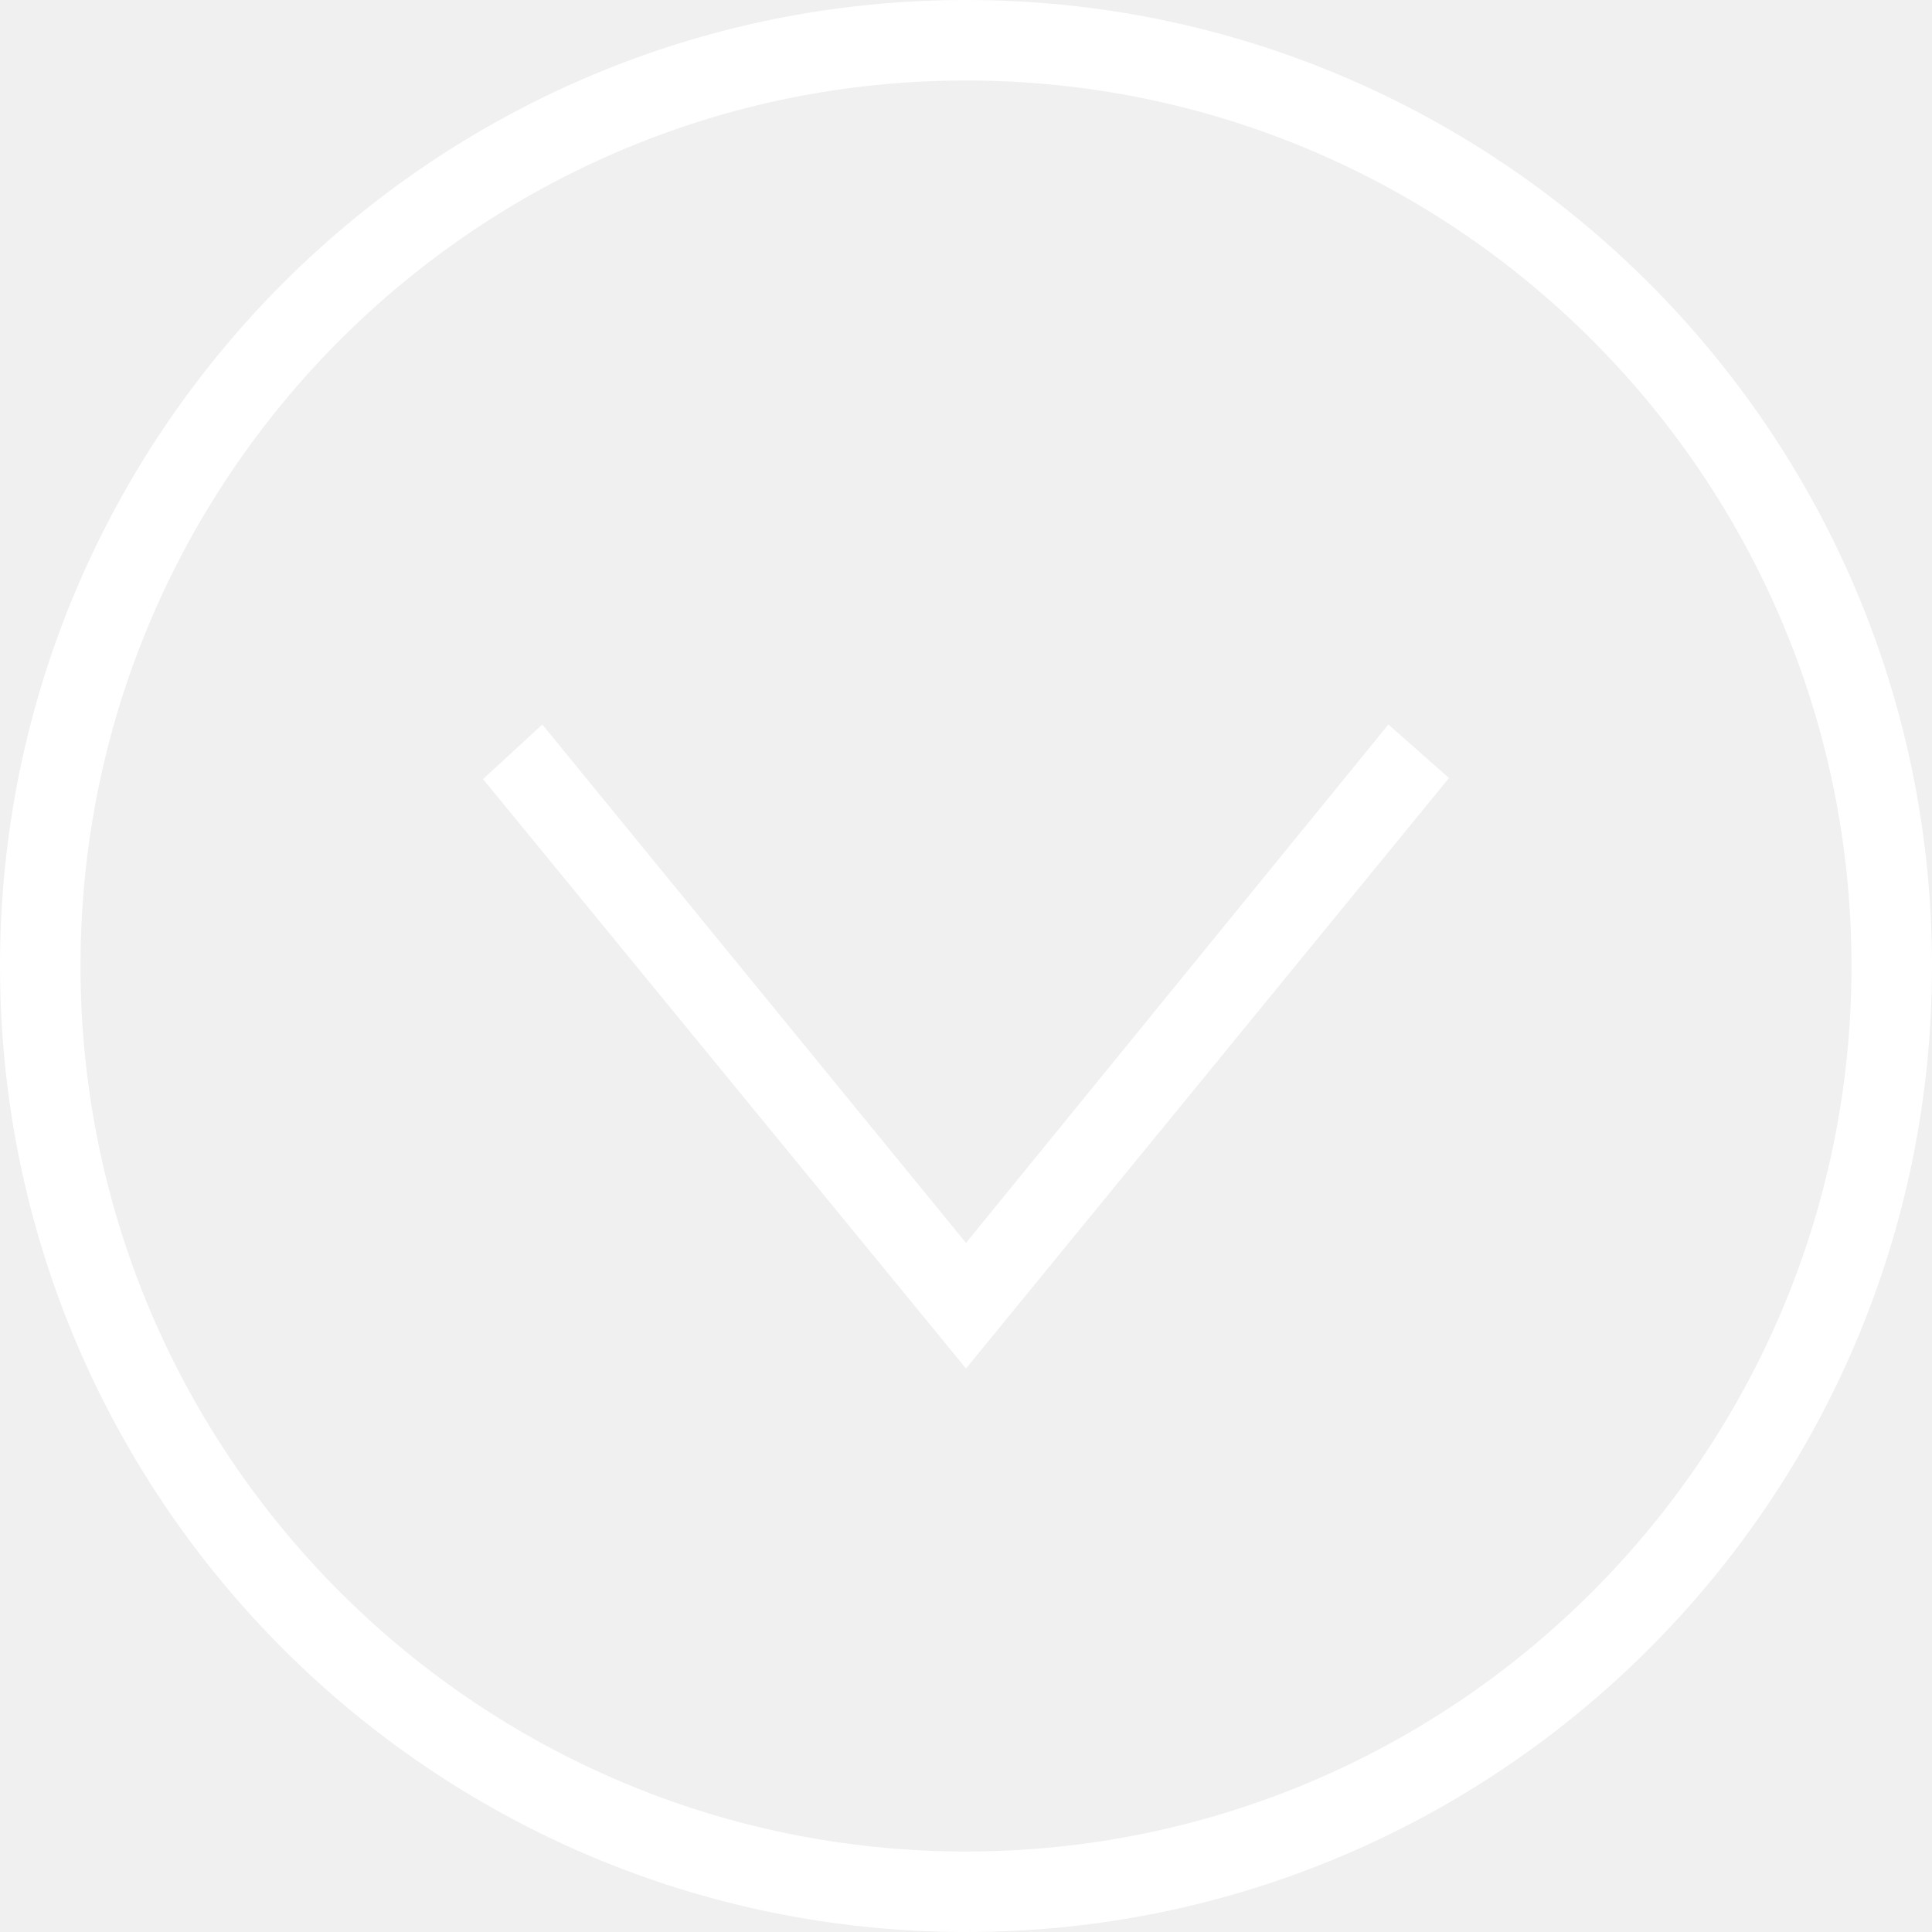
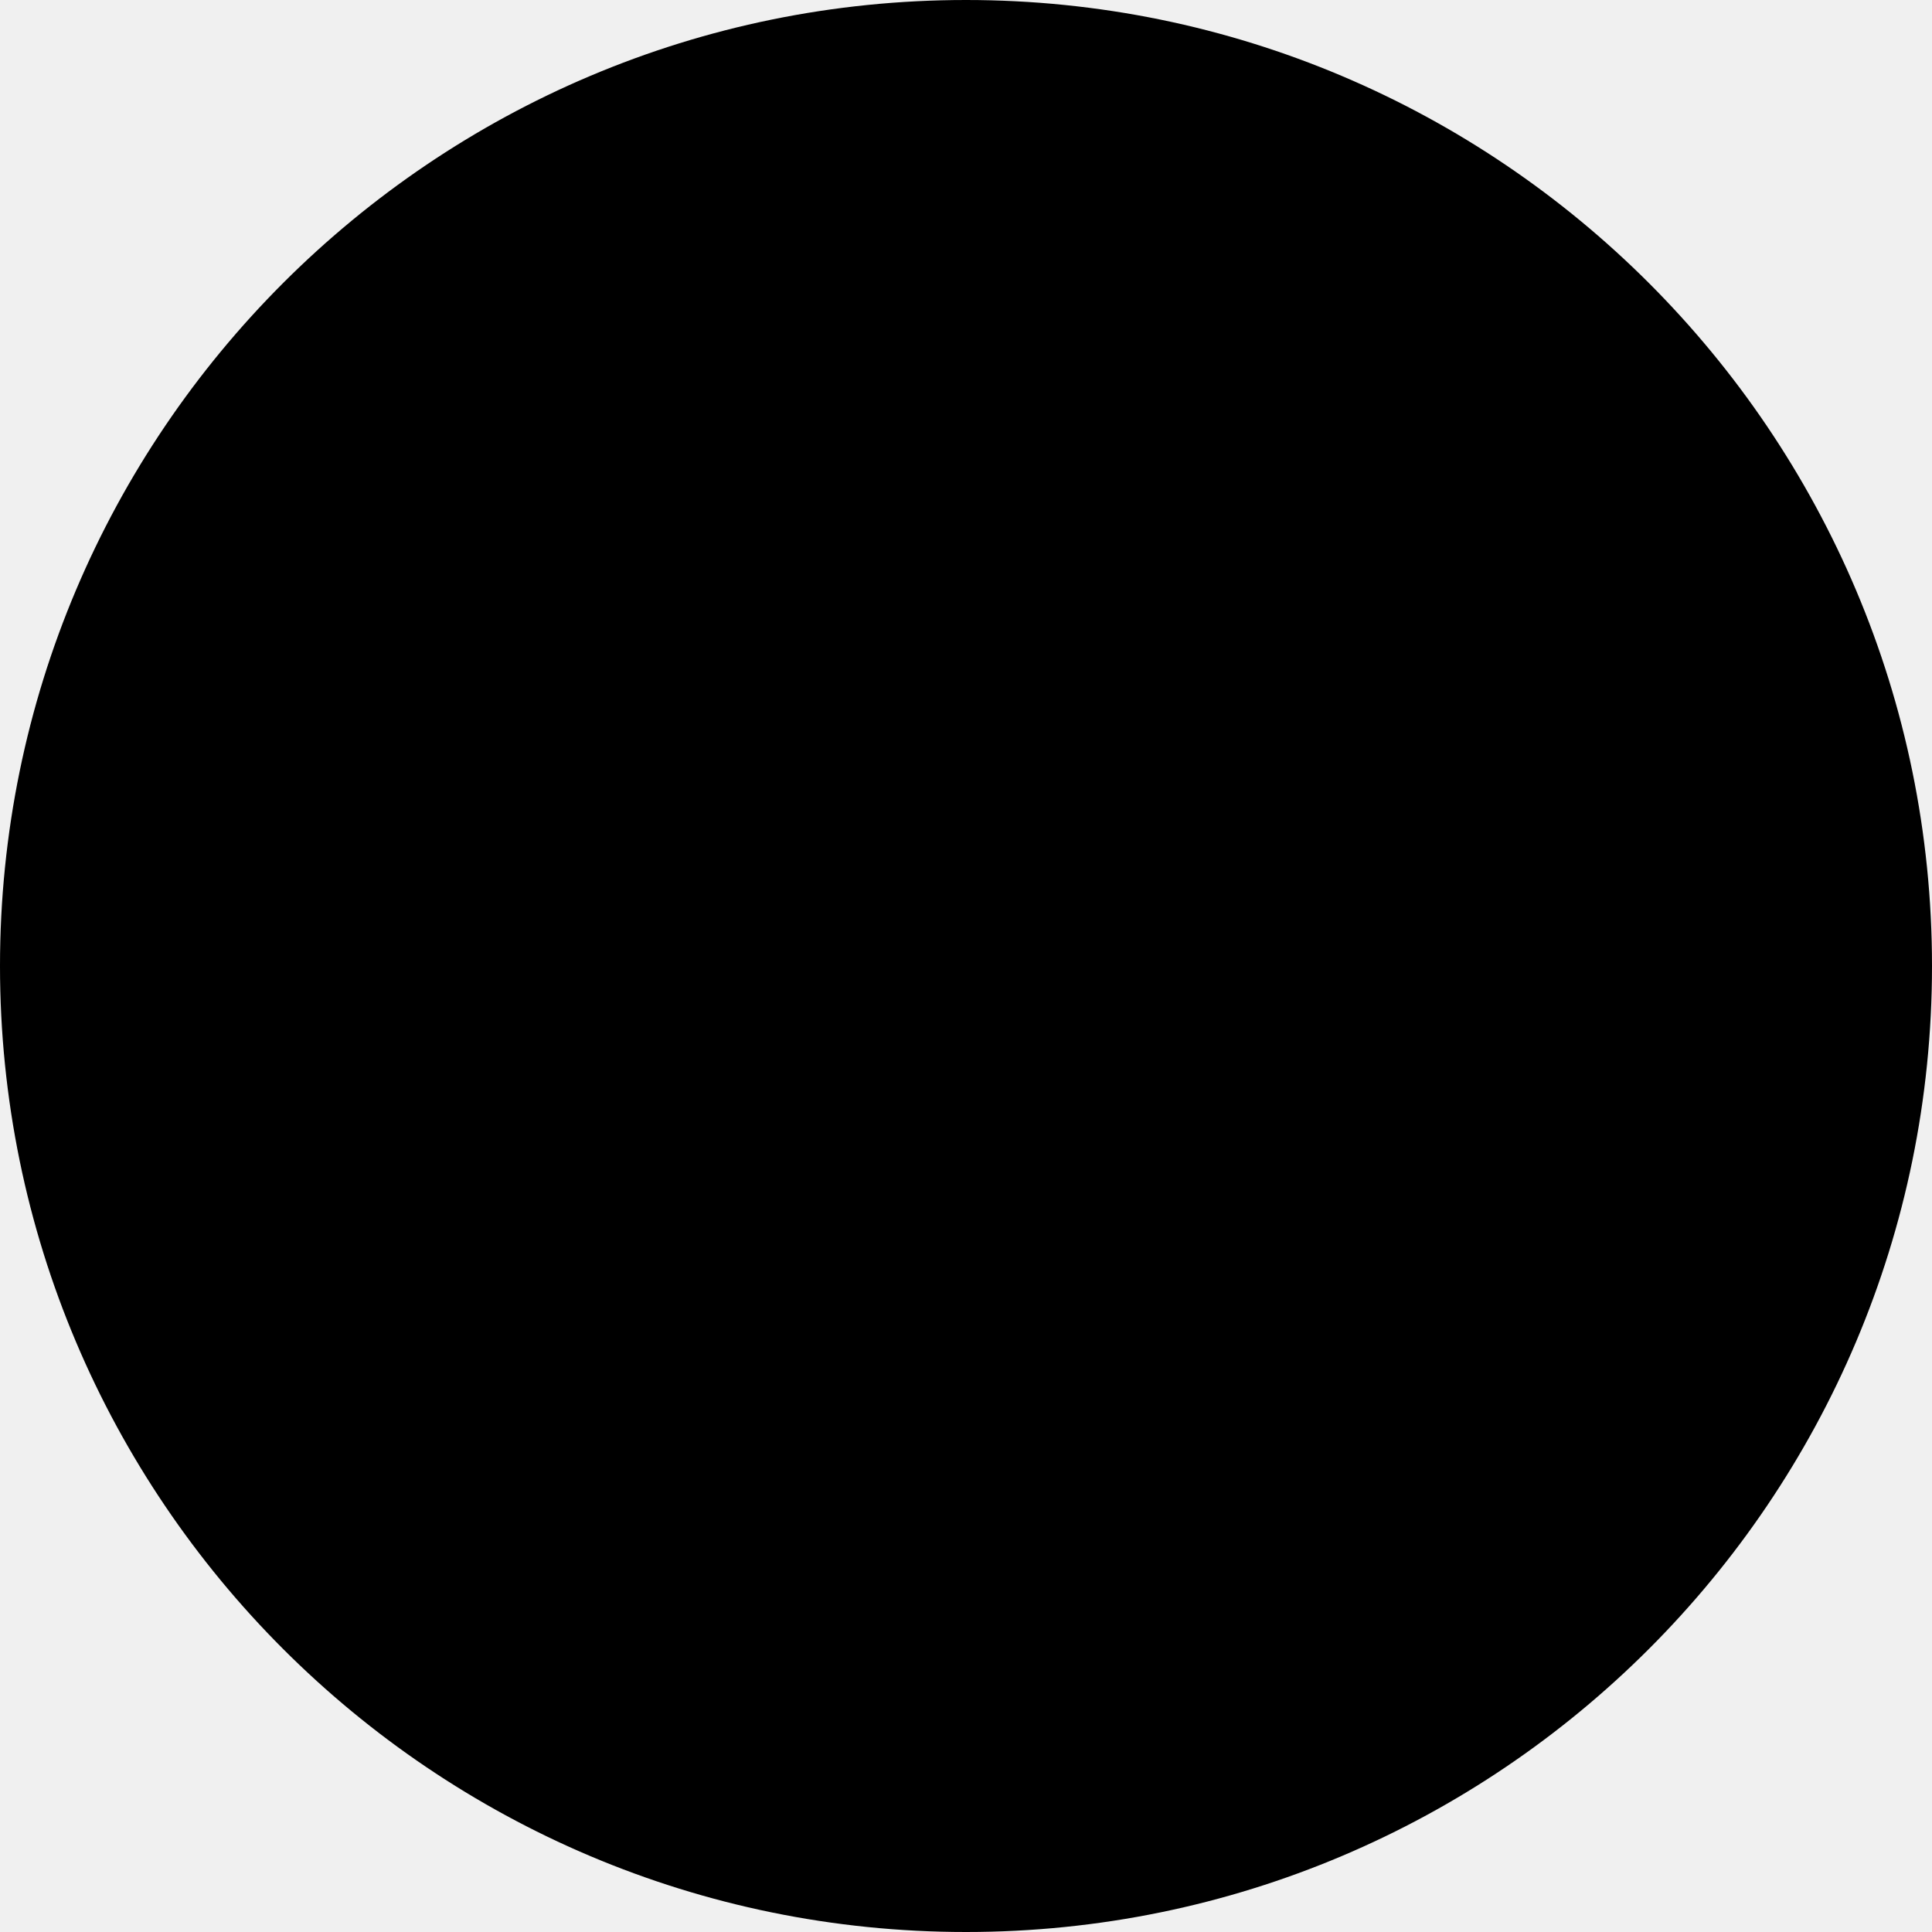
- <svg xmlns="http://www.w3.org/2000/svg" width="24" height="24" fill-rule="evenodd" clip-rule="evenodd">
+ <svg xmlns="http://www.w3.org/2000/svg" width="24" height="24">
  <def>
-     <style>
-         .cls-1{
-             fill: #fff;
-         }
-     </style>
-   </def>
+     
+ </def>
  <path class="cls-1" d="M12 0c6.623 0 12 5.377 12 12s-5.377 12-12 12-12-5.377-12-12 5.377-12 12-12zm0 1c6.071 0 11 4.929 11 11s-4.929 11-11 11-11-4.929-11-11 4.929-11 11-11zm5.247 8l-5.247 6.44-5.263-6.44-.737.678 6 7.322 6-7.335-.753-.665z" />
</svg>
